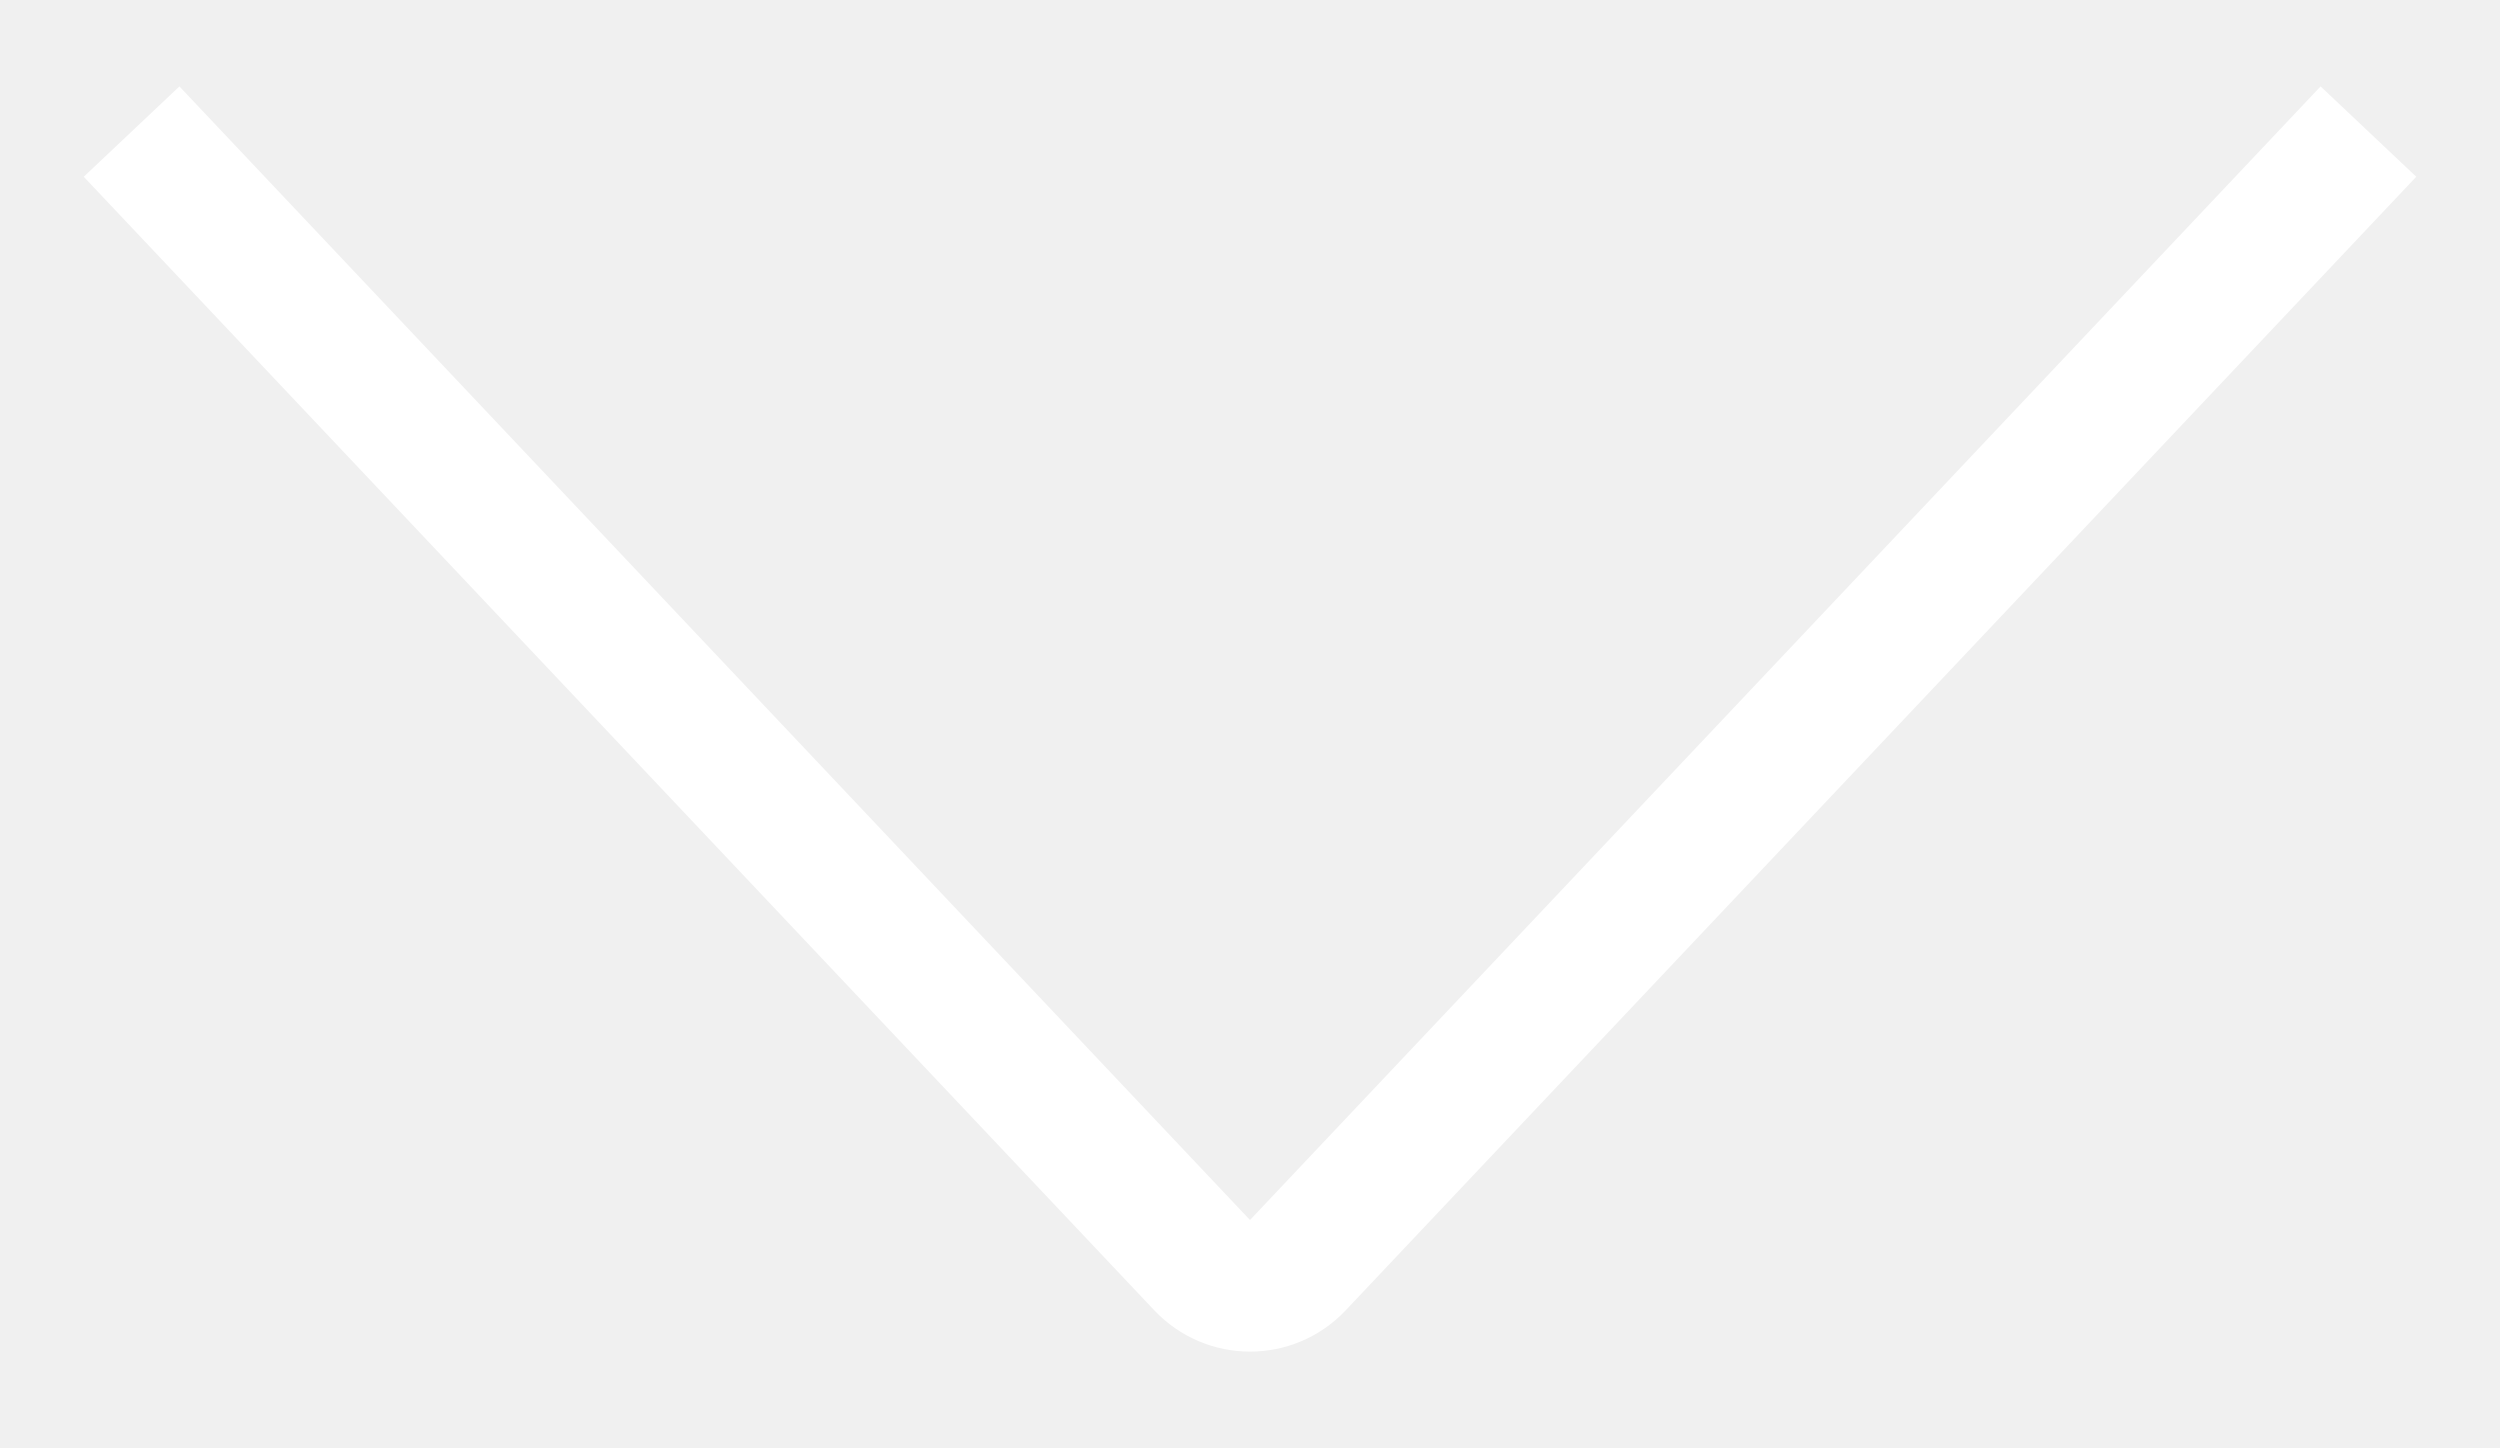
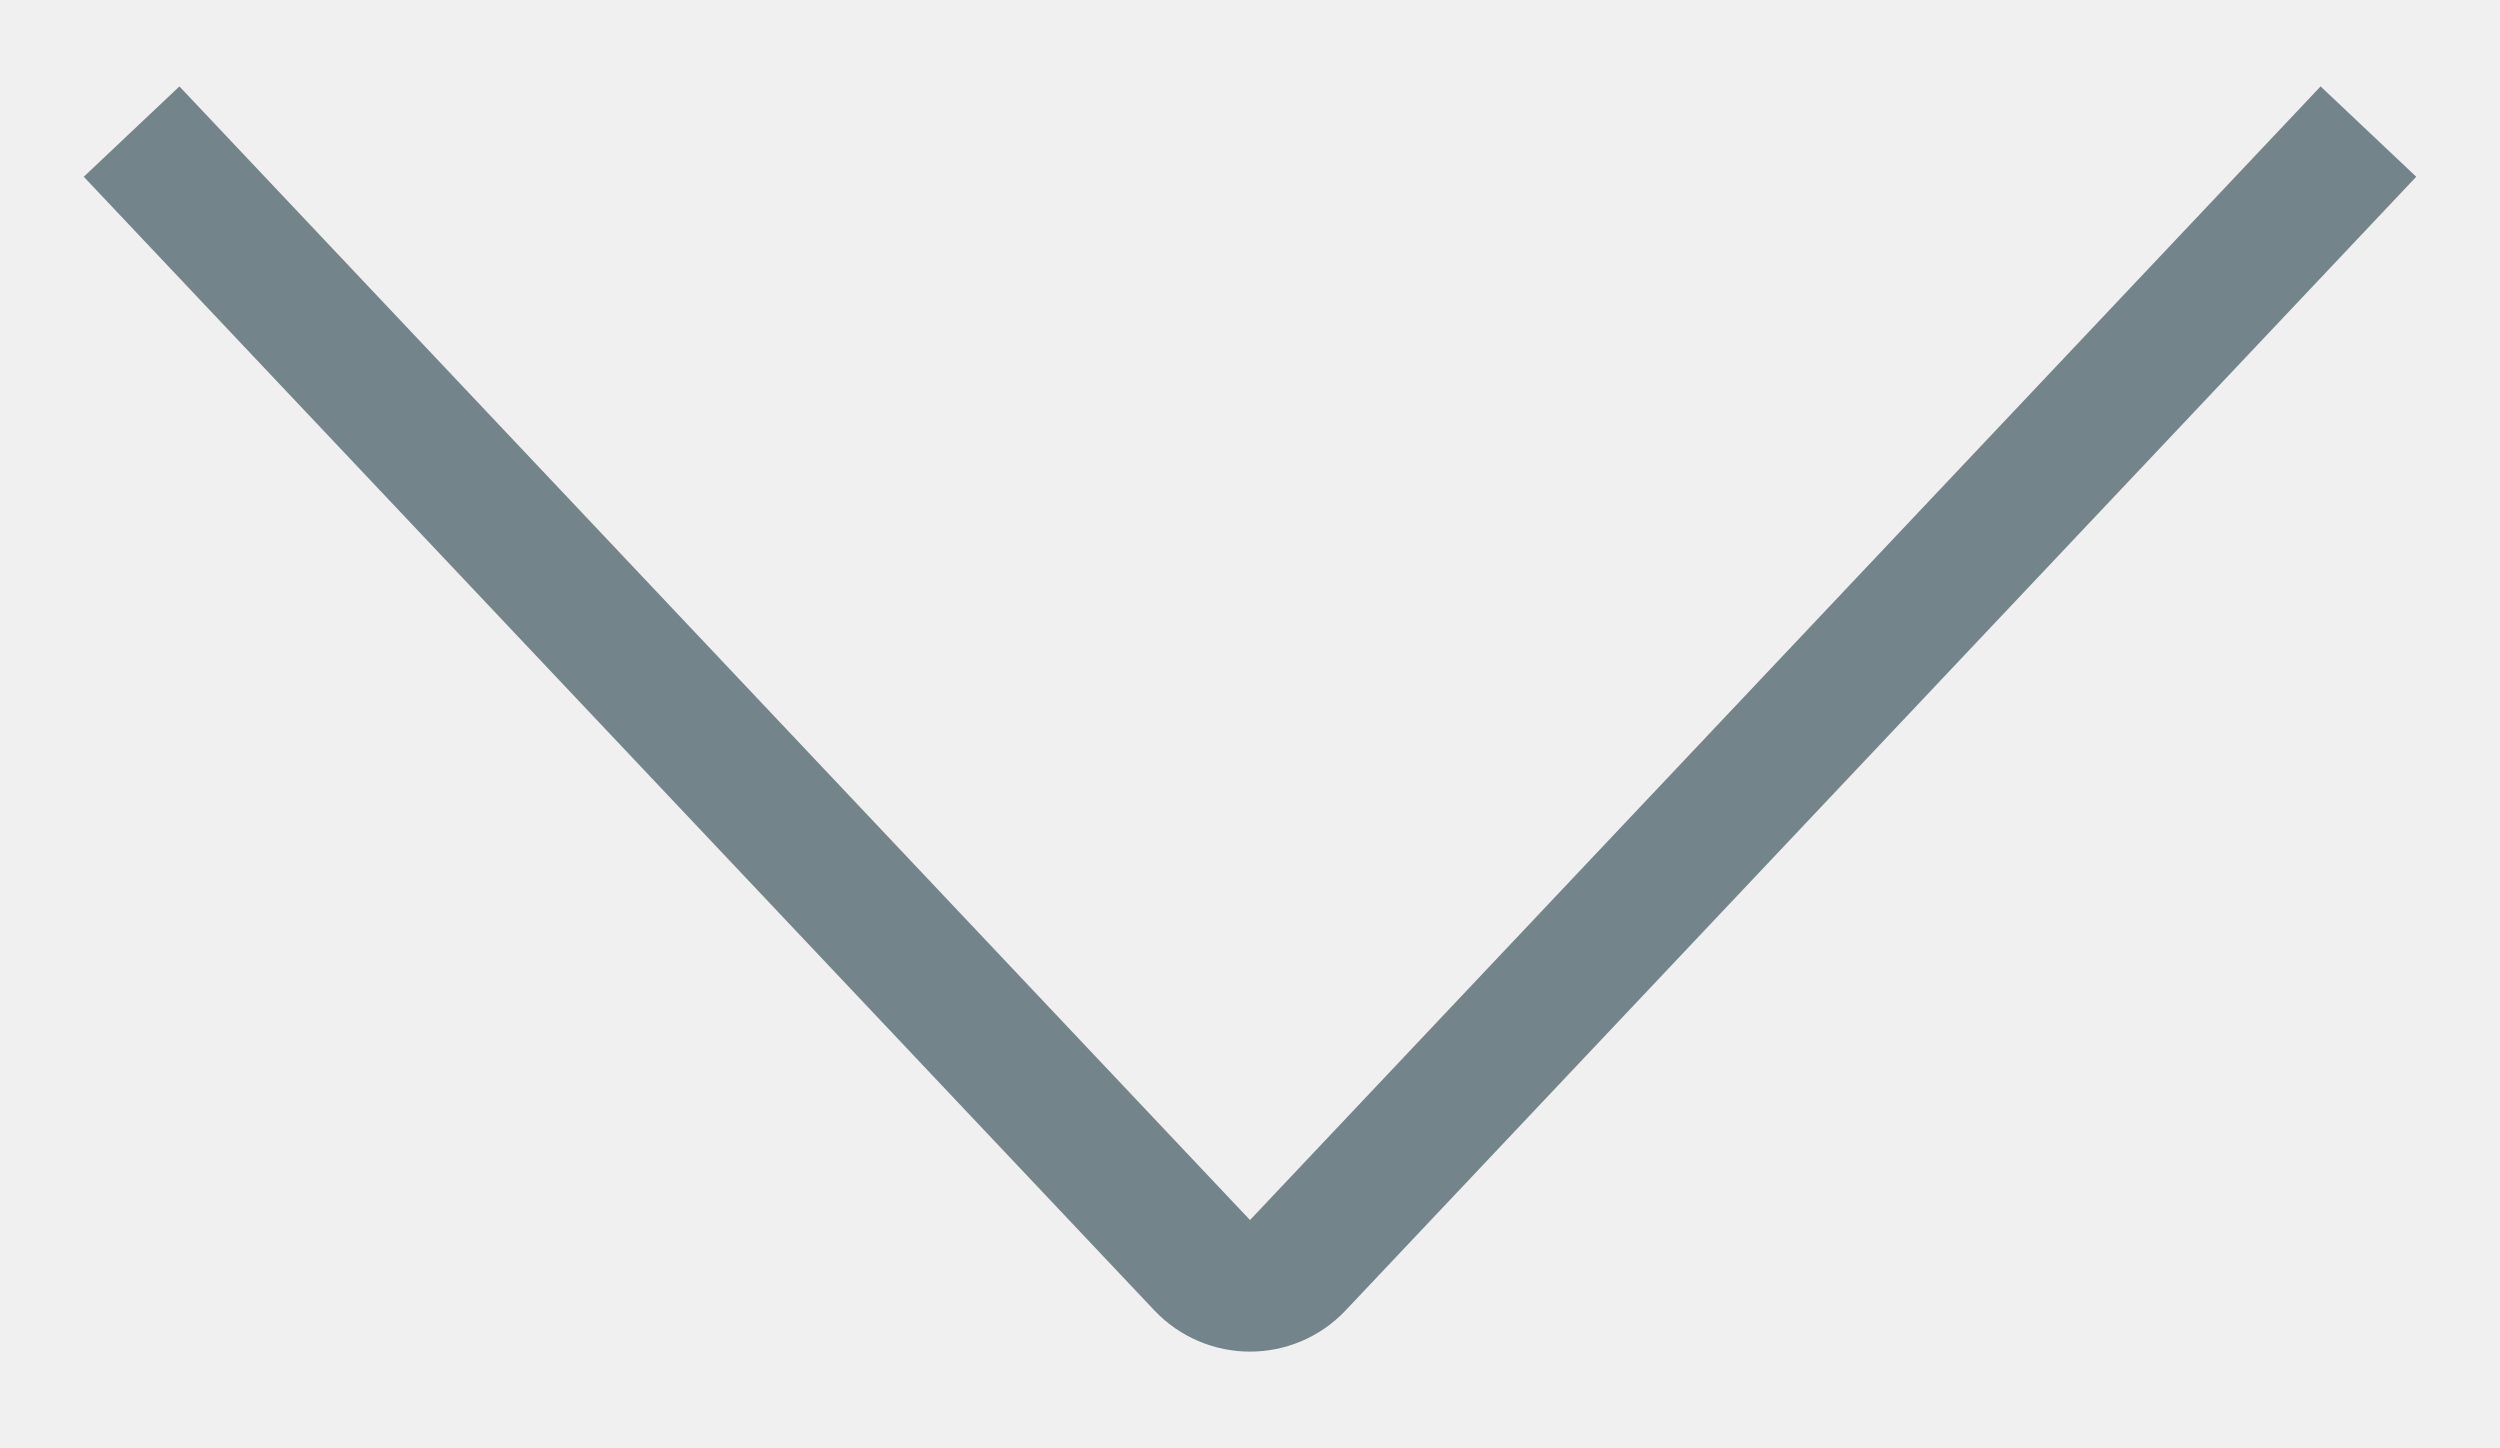
<svg xmlns="http://www.w3.org/2000/svg" width="19" height="11" viewBox="0 0 19 11" fill="none">
-   <path d="M1 1L9.136 9.615C9.334 9.824 9.665 9.825 9.863 9.616C11.096 8.31 15.207 3.957 18 1" stroke="white" />
+   <path d="M1 1L9.136 9.615C9.334 9.824 9.665 9.825 9.863 9.616C11.096 8.31 15.207 3.957 18 1" stroke="#73858B" />
</svg>
